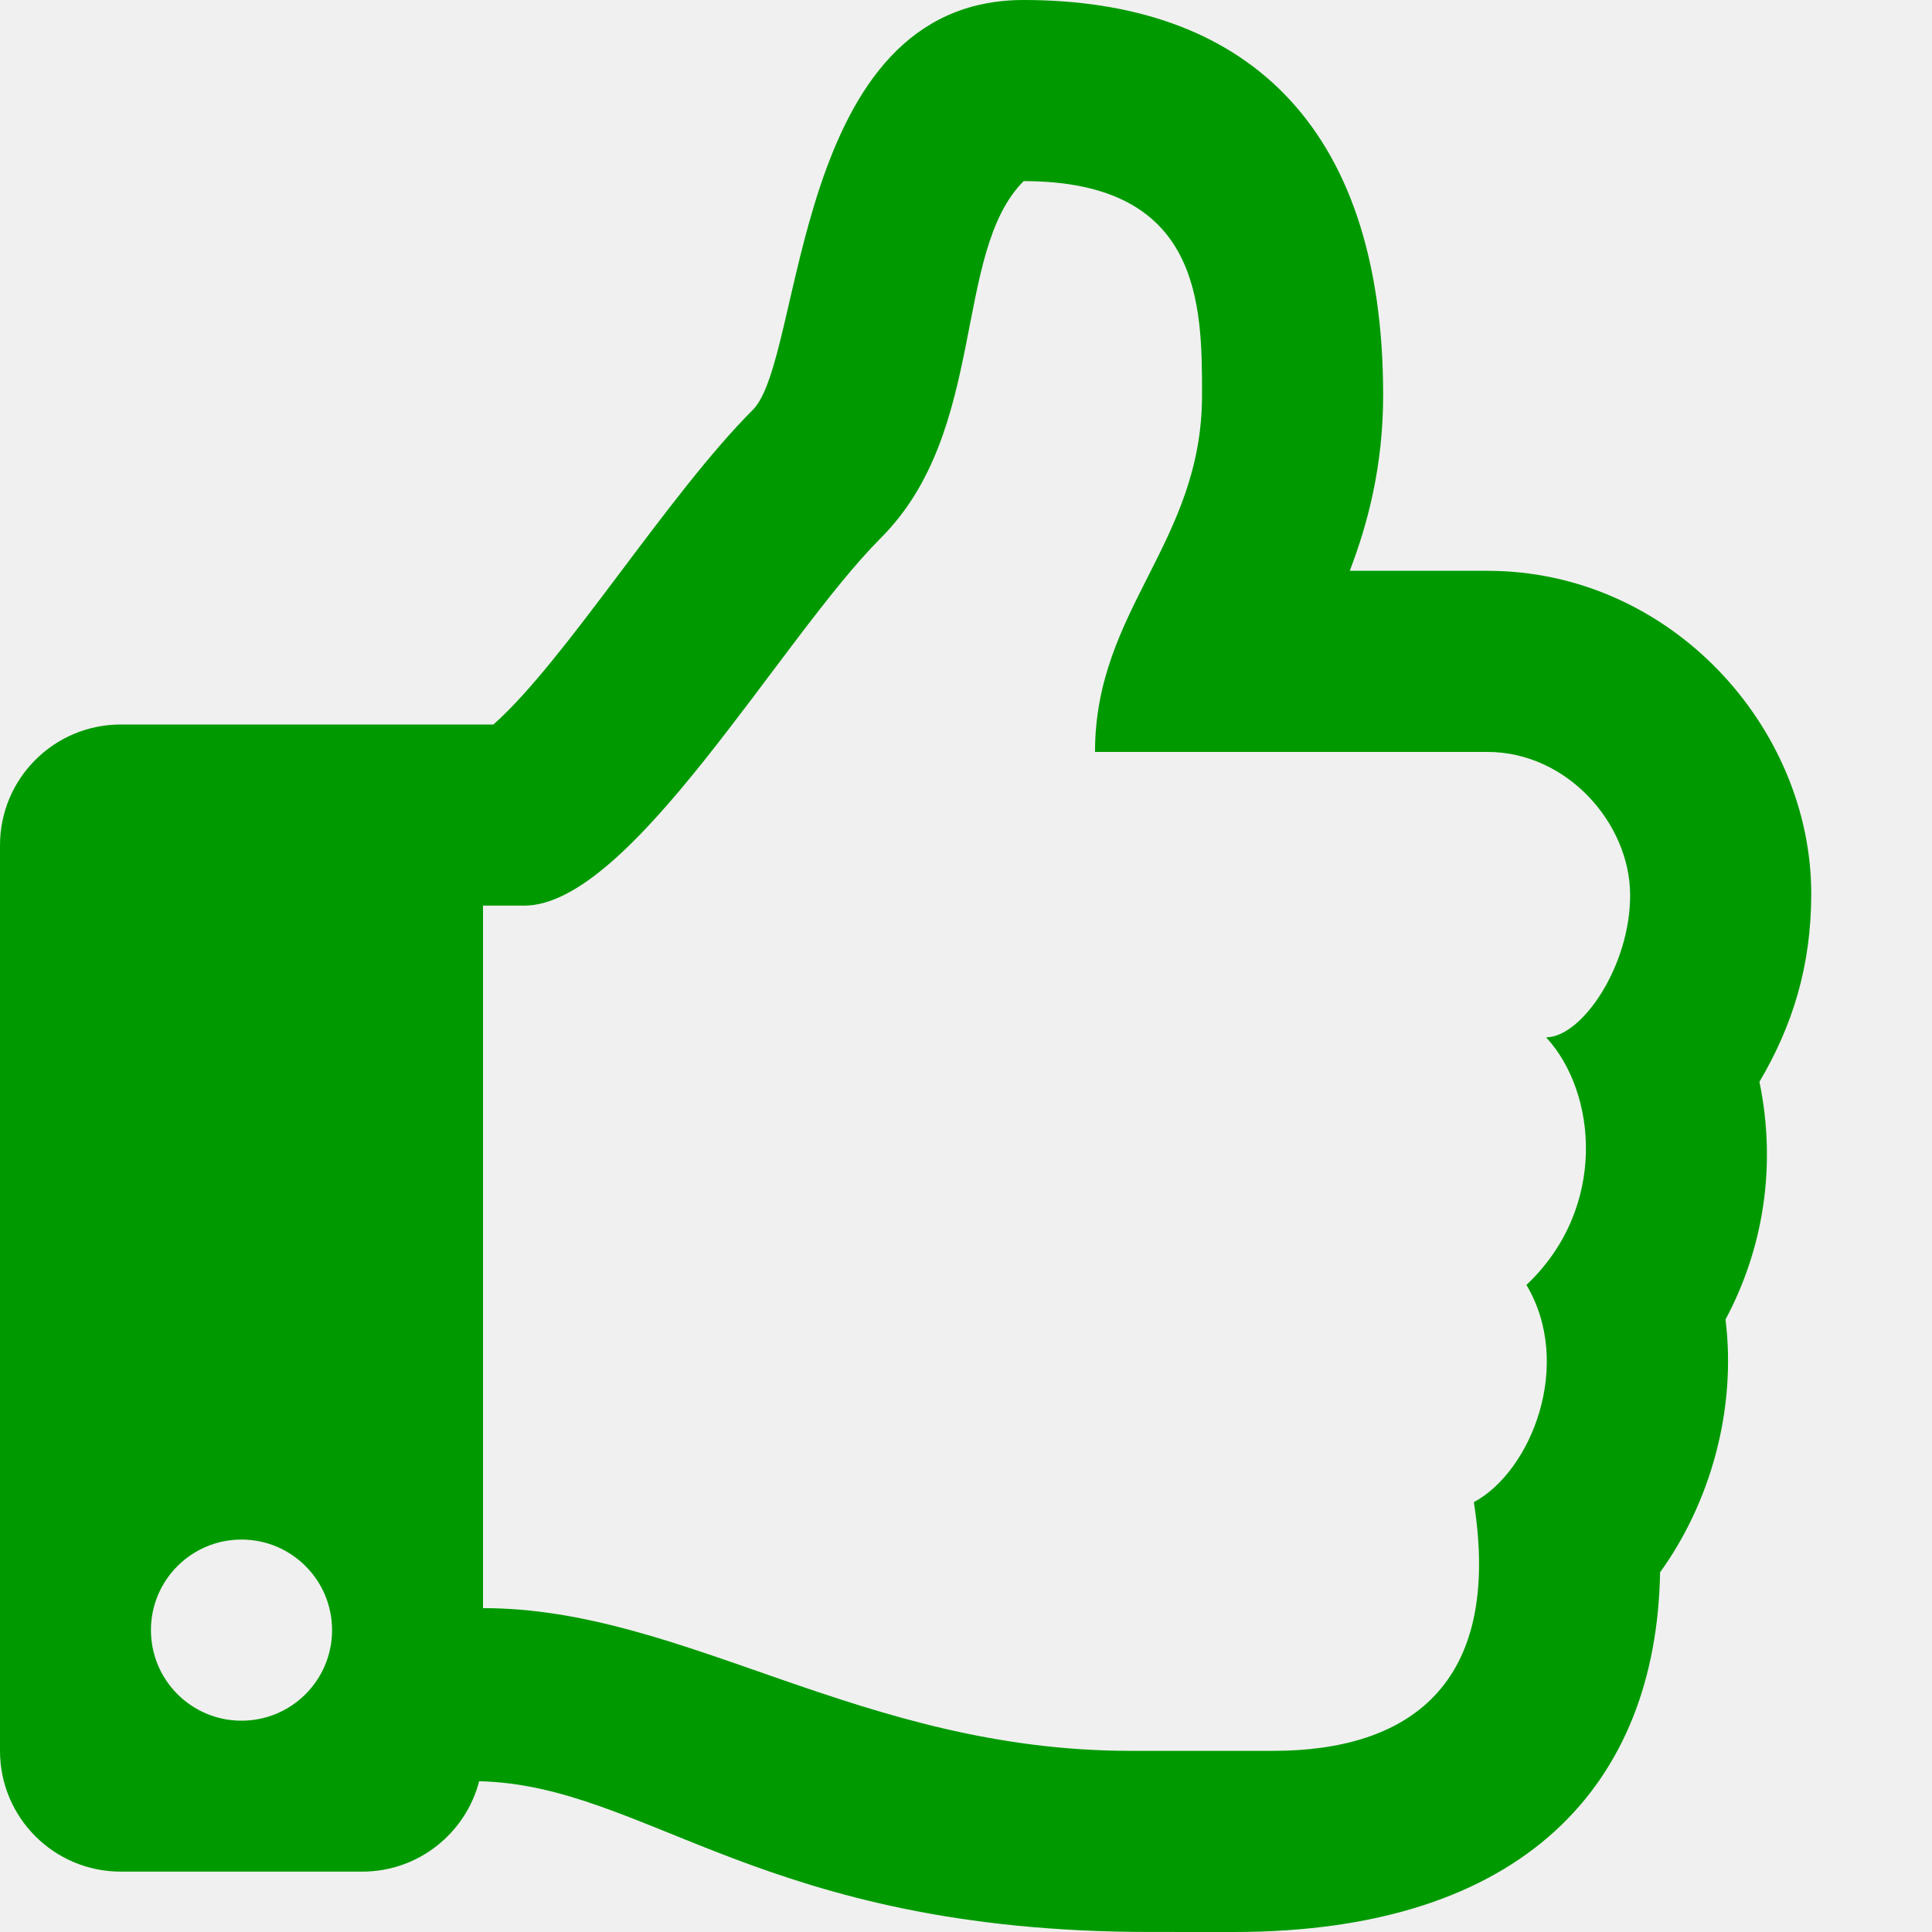
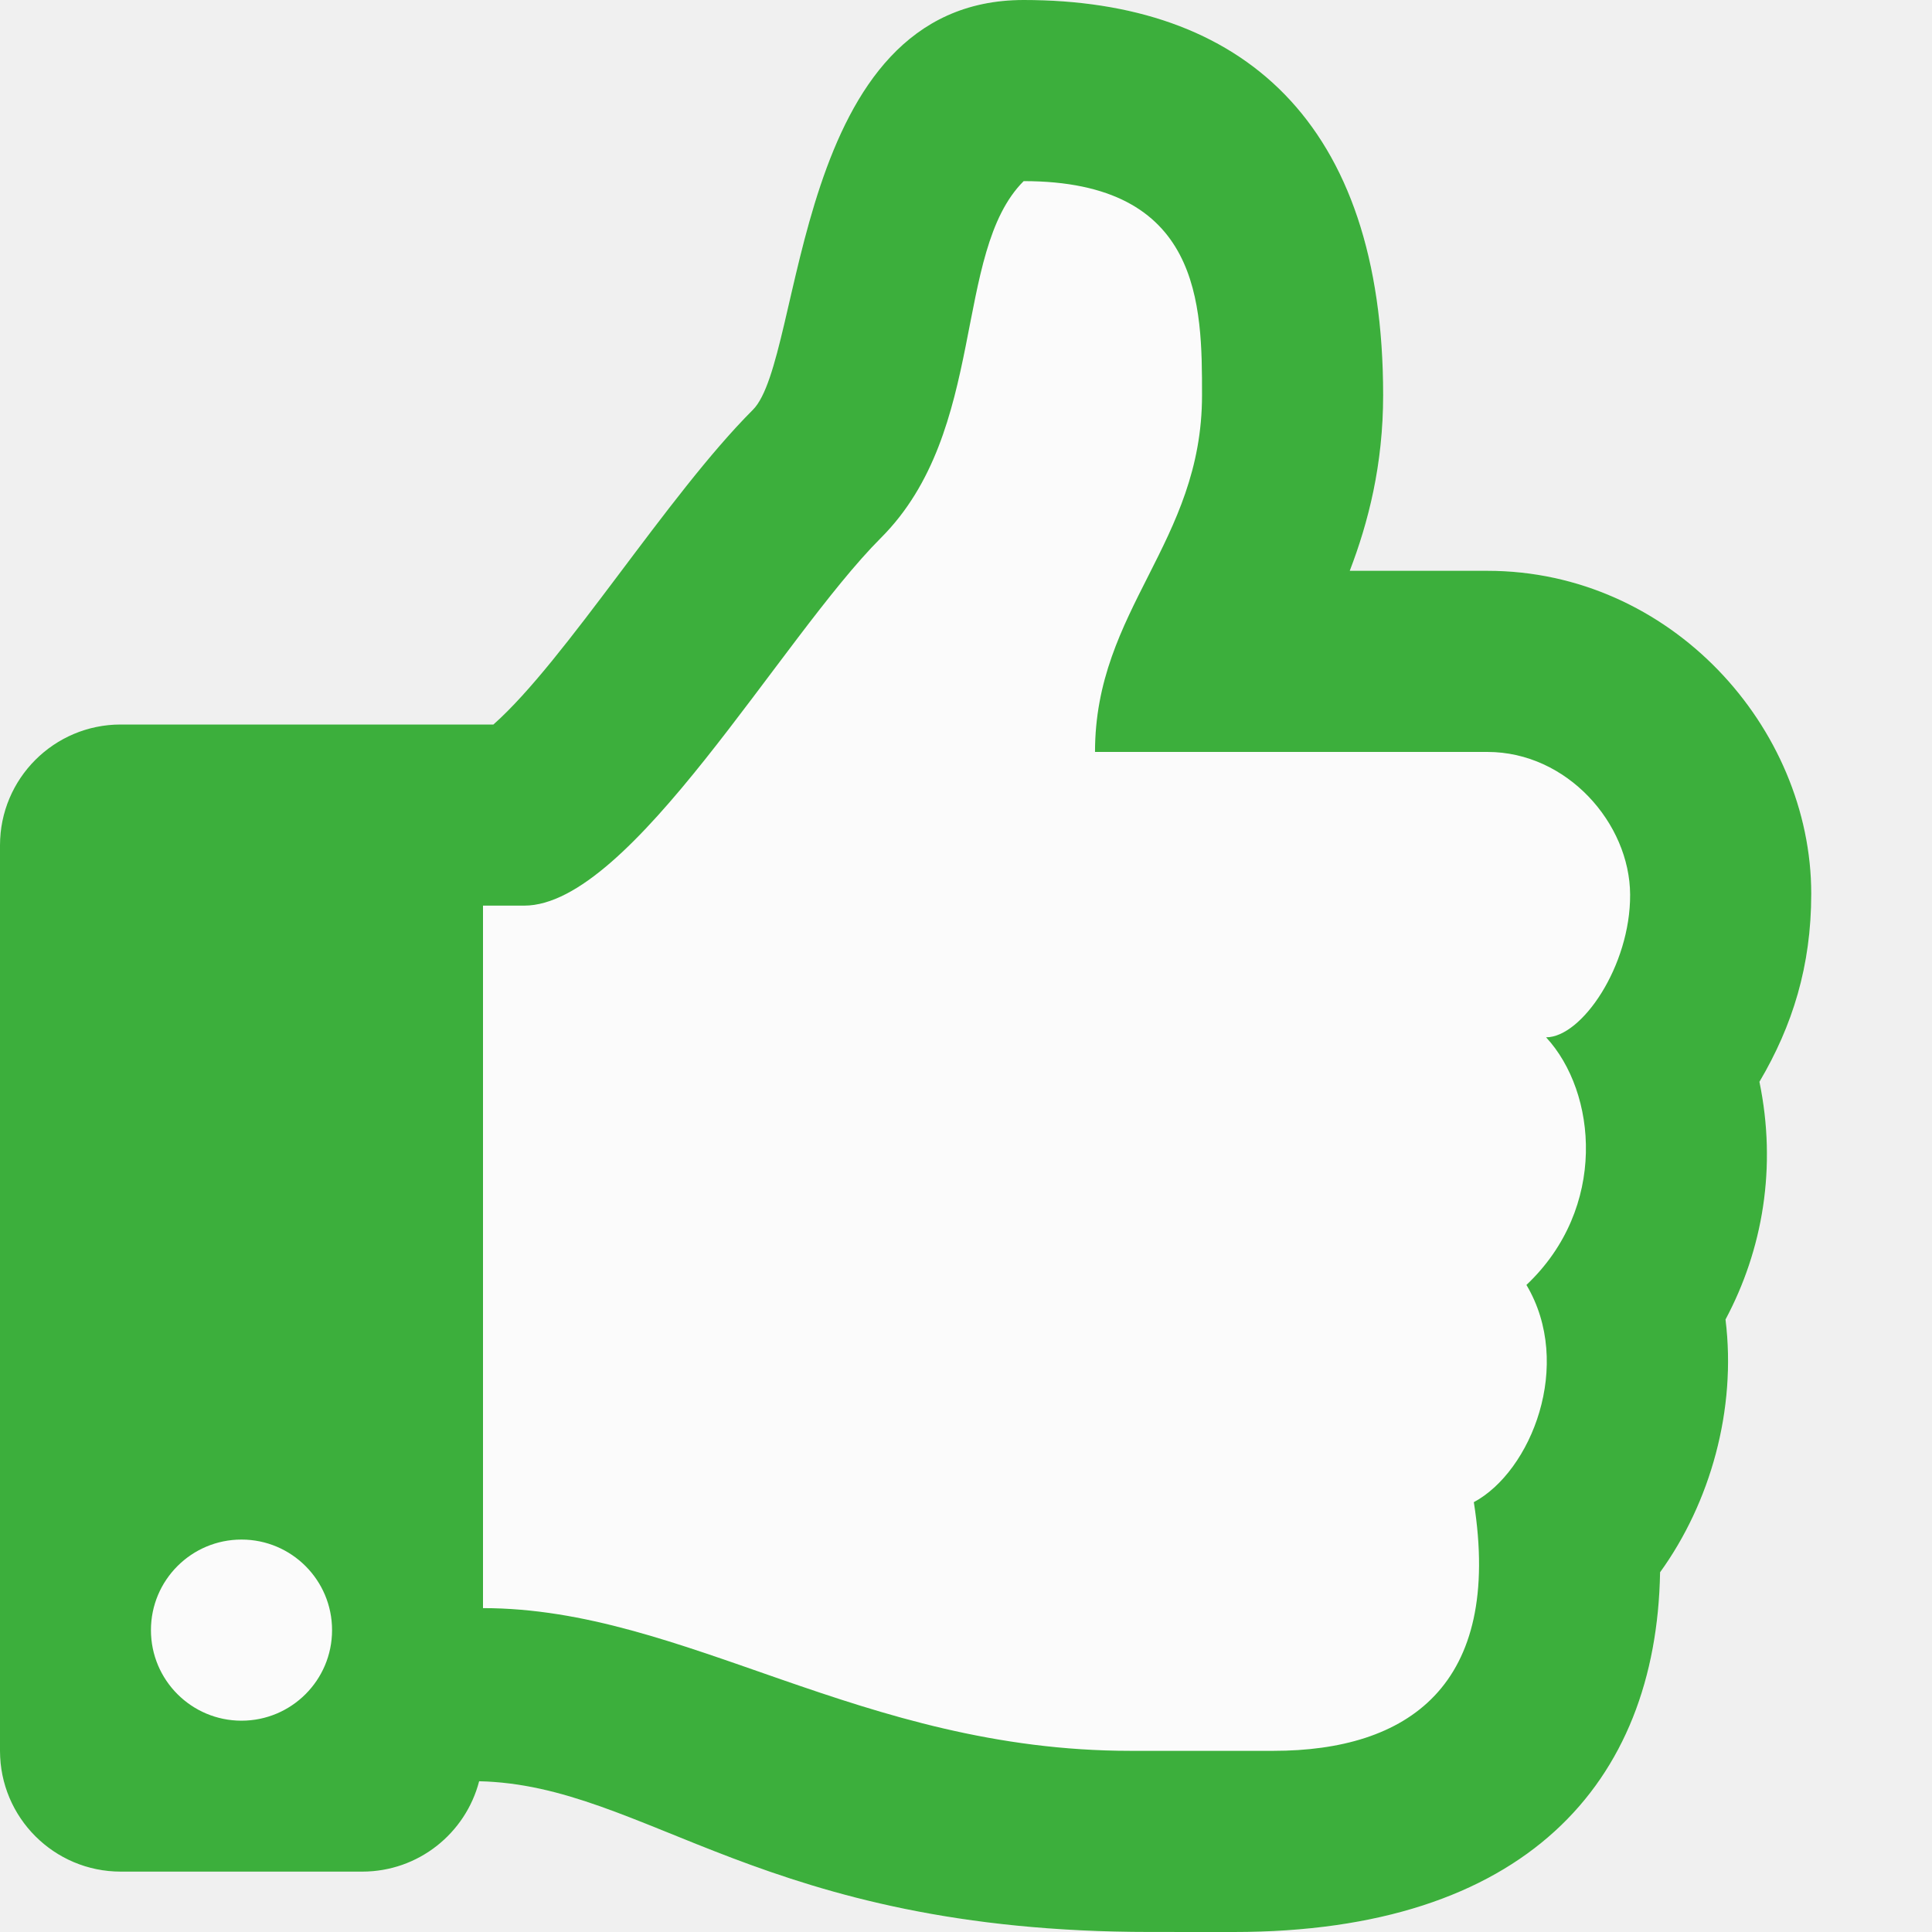
<svg xmlns="http://www.w3.org/2000/svg" aria-hidden="true" focusable="false" data-prefix="far" data-icon="thumbs-up" class="svg-inline--fa fa-thumbs-up fa-w-16" role="img" viewBox="0 0 512 512" version="1.1" id="svg4">
  <defs id="defs8" />
-   <path fill="white" d="M466.27 286.69C475.04 271.84 480 256 480 236.85c0-44.015-37.218-85.58-85.82-85.58H357.7c4.92-12.81 8.85-28.13 8.85-46.54C366.55 31.936 328.86 0 271.28 0c-61.607 0-58.093 94.933-71.76 108.6-22.747 22.747-49.615 66.447-68.76 83.4H32c-17.673 0-32 14.327-32 32v240c0 17.673 14.327 32 32 32h64c14.893 0 27.408-10.174 30.978-23.95 44.509 1.001 75.06 39.94 177.802 39.94 7.22 0 15.22.01 22.22.01 77.117 0 111.986-39.423 112.94-95.33 13.319-18.425 20.299-43.122 17.34-66.99 9.854-18.452 13.664-40.343 8.99-62.99zm-61.75 53.83c12.56 21.13 1.26 49.41-13.94 57.57 7.7 48.78-17.608 65.9-53.12 65.9h-37.82c-71.639 0-118.029-37.82-171.64-37.82V240h10.92c28.36 0 67.98-70.89 94.54-97.46 28.36-28.36 18.91-75.63 37.82-94.54 47.27 0 47.27 32.98 47.27 56.73 0 39.17-28.36 56.72-28.36 94.54h103.99c21.11 0 37.73 18.91 37.82 37.82.09 18.9-12.82 37.81-22.27 37.81 13.489 14.555 16.371 45.236-5.21 65.62zM88 432c0 13.255-10.745 24-24 24s-24-10.745-24-24 10.745-24 24-24 24 10.745 24 24z" id="path2" style="fill:#009a00;fill-opacity:1" />
+   <g id="layer1" />
+   <g id="layer2">
+     <g id="g838" style="opacity:0.75">
+       <path style="opacity:0.94;fill:#ffffff;fill-opacity:1" id="path2-5" d="M 466.27,286.69 C 475.04,271.84 480,256 480,236.85 480,192.835 442.782,151.27 394.18,151.27 H 357.7 c 4.92,-12.81 8.85,-28.13 8.85,-46.54 C 366.55,31.936 328.86,1.9999999e-6 271.28,1.9999999e-6 209.673,1.9999999e-6 213.187,94.933 199.52,108.6 176.773,131.347 149.905,175.047 130.76,192 H 32 c -17.673,0 -32,14.327 -32,32 v 240 c 0,17.673 14.327,32 32,32 H 96 c 14.893,0 27.408,-10.174 30.978,-23.95 44.509,1.001 75.06,39.94 177.802,39.94 7.22,0 15.22,0.01 22.22,0.01 77.117,0 111.986,-39.423 112.94,-95.33 13.319,-18.425 20.299,-43.122 17.34,-66.99 9.854,-18.452 13.664,-40.343 8.99,-62.99 z" />
+       <path style="fill:#009a00;fill-opacity:1" id="path2" d="M466.27 286.69C475.04 271.84 480 256 480 236.85c0-44.015-37.218-85.58-85.82-85.58H357.7c4.92-12.81 8.85-28.13 8.85-46.54C366.55 31.936 328.86 0 271.28 0c-61.607 0-58.093 94.933-71.76 108.6-22.747 22.747-49.615 66.447-68.76 83.4H32c-17.673 0-32 14.327-32 32v240c0 17.673 14.327 32 32 32h64c14.893 0 27.408-10.174 30.978-23.95 44.509 1.001 75.06 39.94 177.802 39.94 7.22 0 15.22.01 22.22.01 77.117 0 111.986-39.423 112.94-95.33 13.319-18.425 20.299-43.122 17.34-66.99 9.854-18.452 13.664-40.343 8.99-62.99zm-61.75 53.83c12.56 21.13 1.26 49.41-13.94 57.57 7.7 48.78-17.608 65.9-53.12 65.9h-37.82c-71.639 0-118.029-37.82-171.64-37.82V240h10.92c28.36 0 67.98-70.89 94.54-97.46 28.36-28.36 18.91-75.63 37.82-94.54 47.27 0 47.27 32.98 47.27 56.73 0 39.17-28.36 56.72-28.36 94.54h103.99c21.11 0 37.73 18.91 37.82 37.82.09 18.9-12.82 37.81-22.27 37.81 13.489 14.555 16.371 45.236-5.21 65.62zM88 432c0 13.255-10.745 24-24 24s-24-10.745-24-24 10.745-24 24-24 24 10.745 24 24z" fill="white" />
+     </g>
+   </g>
</svg>
